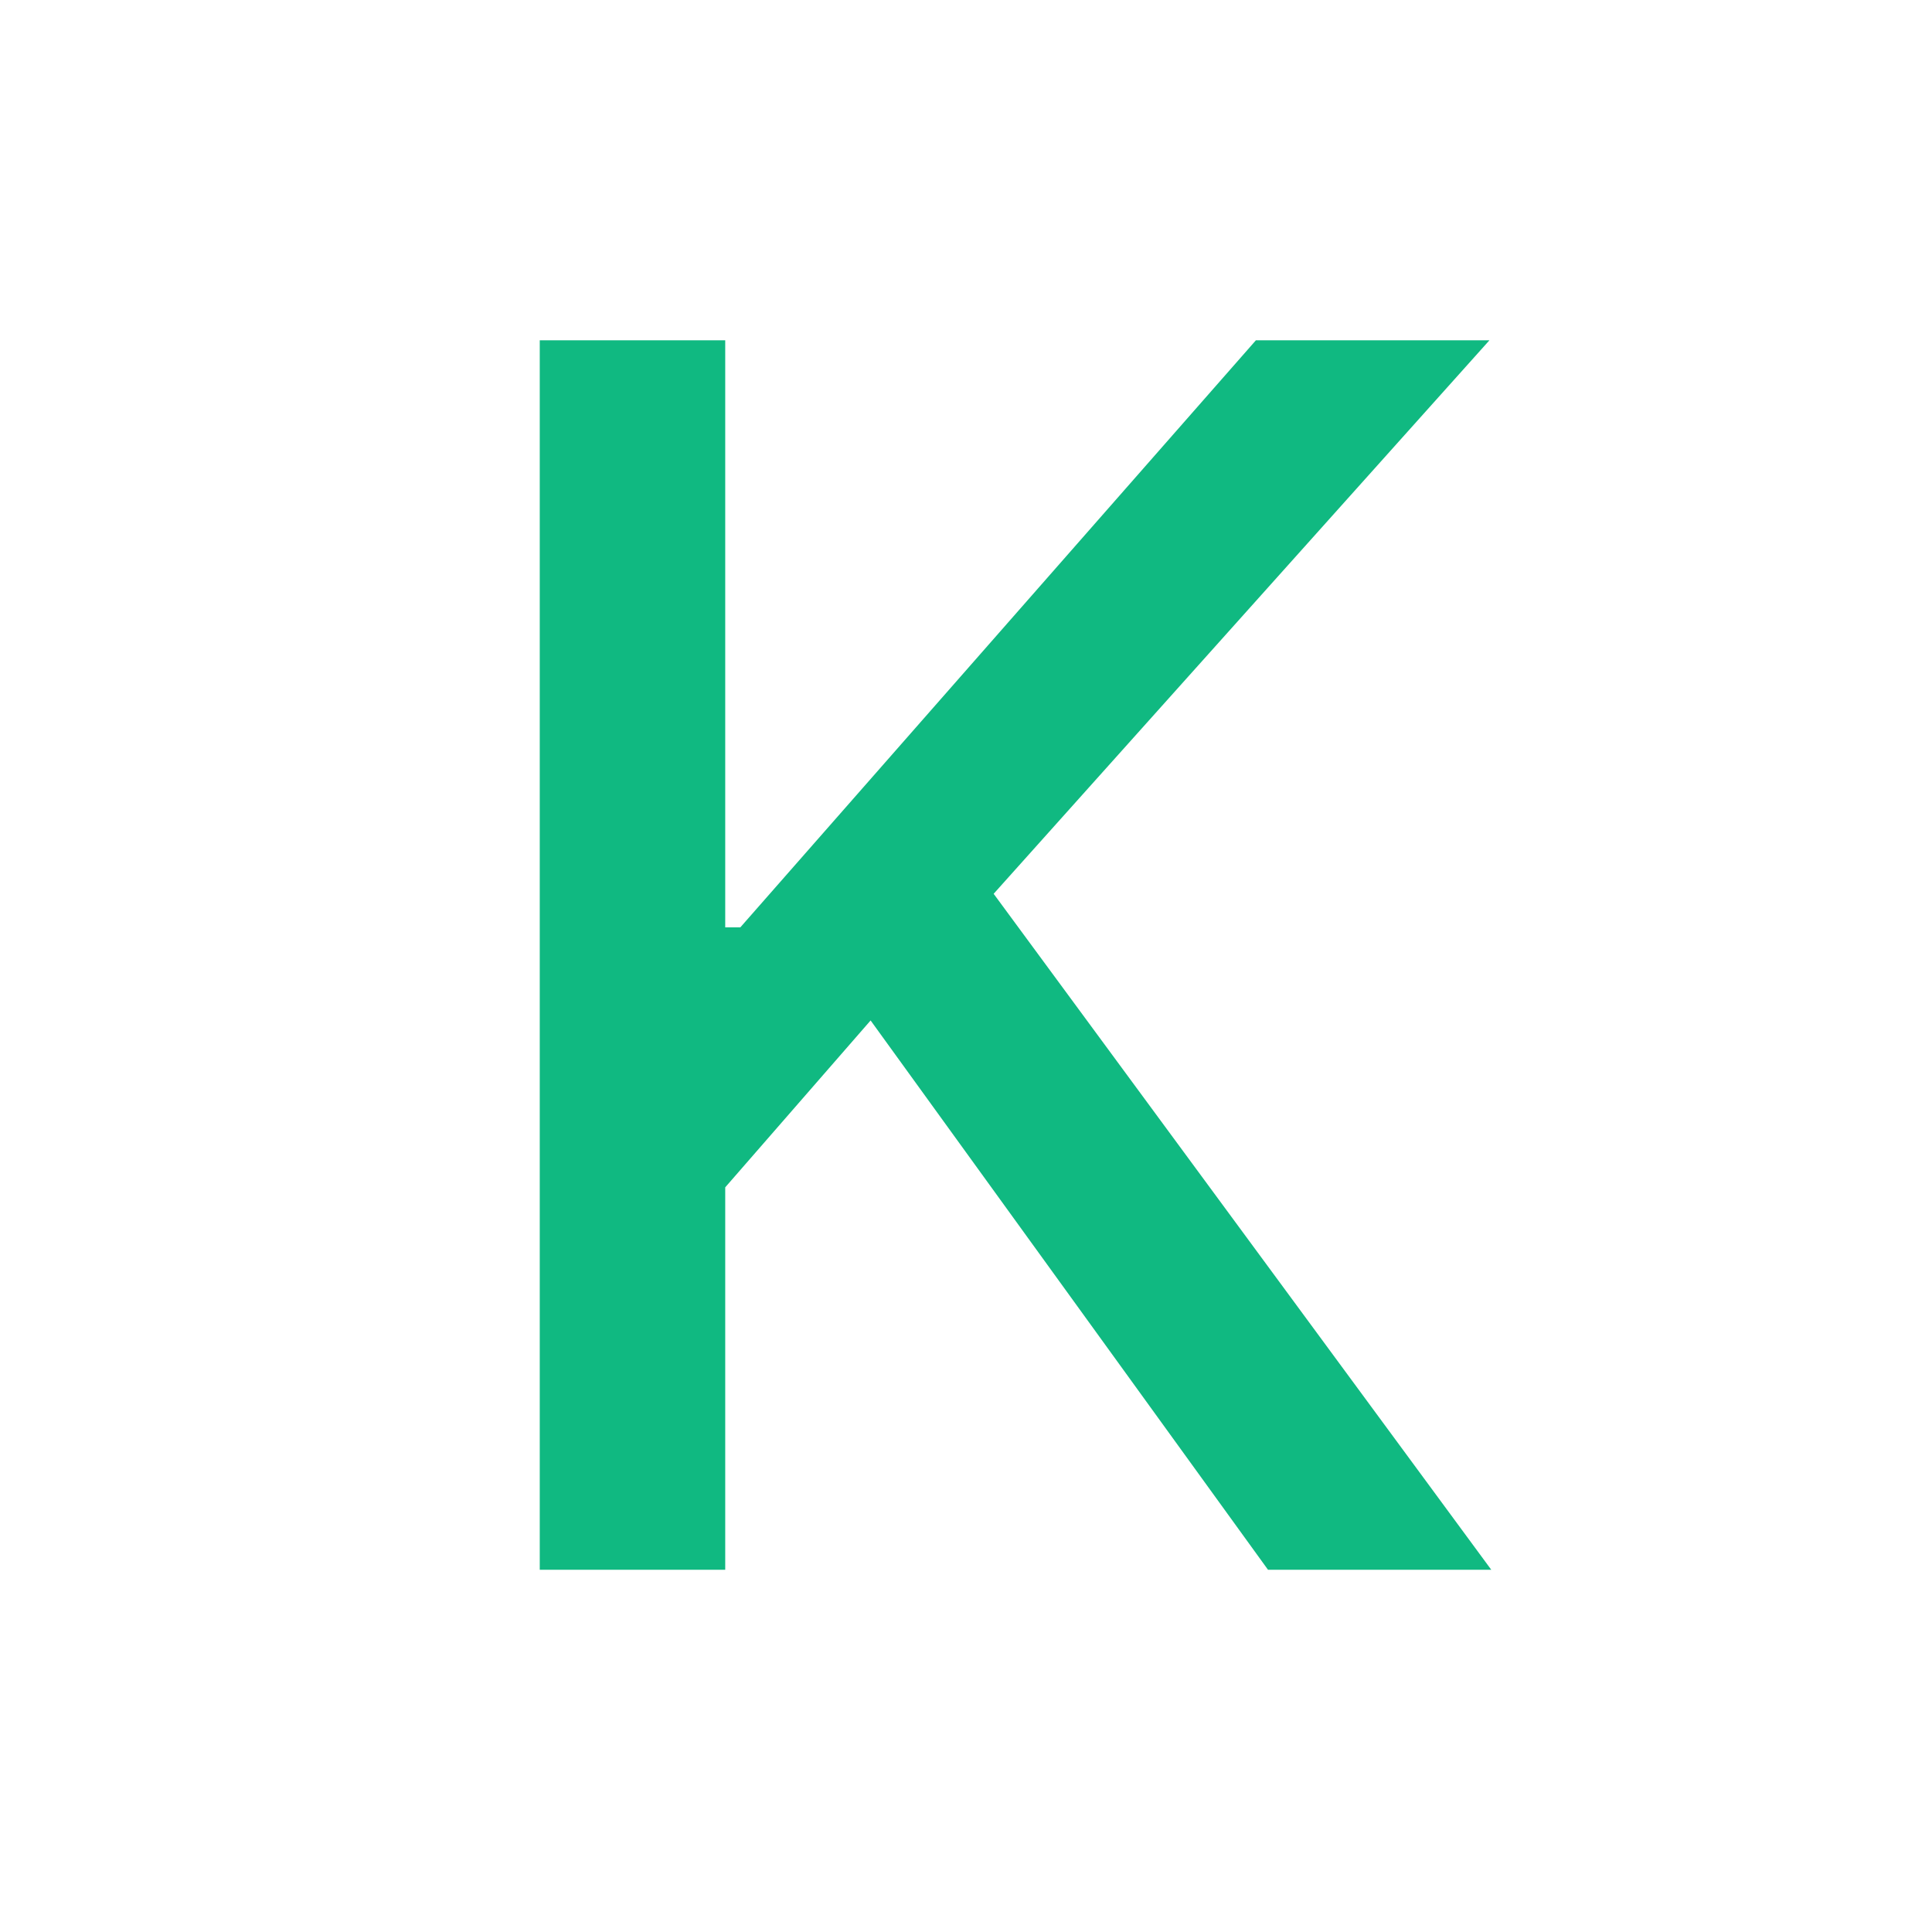
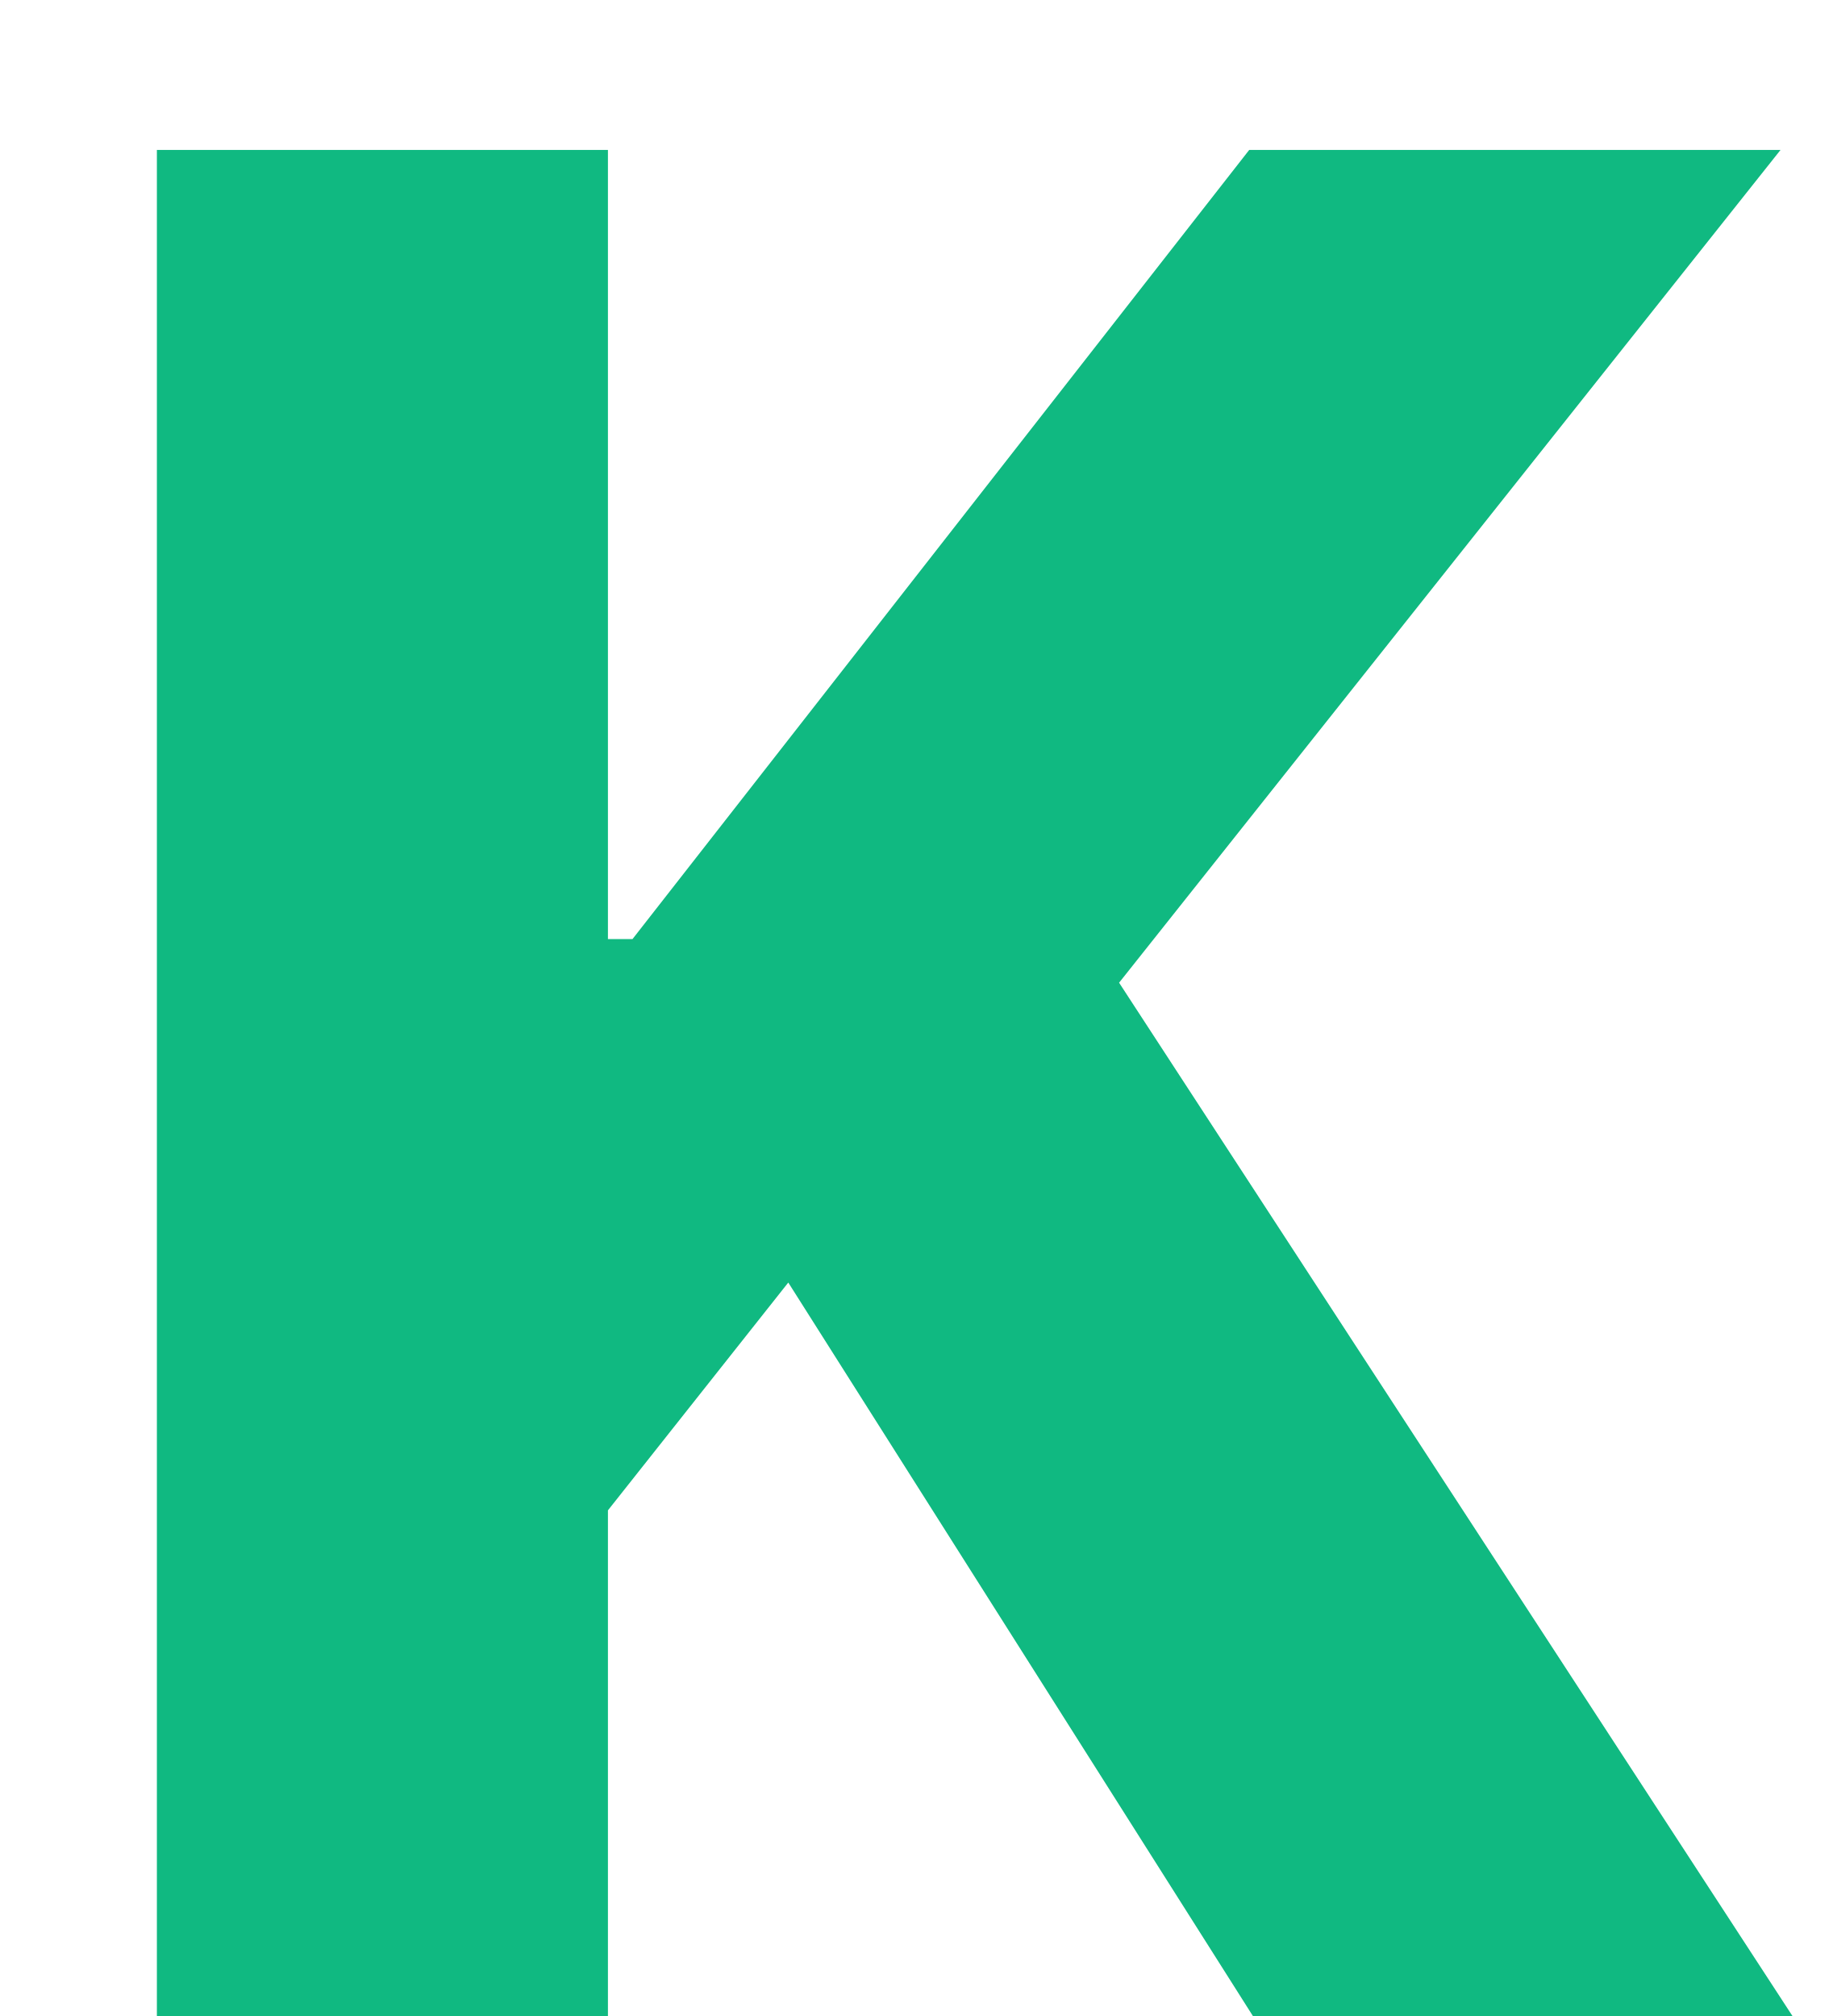
- <svg xmlns="http://www.w3.org/2000/svg" width="16" height="16" viewBox="0 0 16 16" fill="none">
-   <path d="M4.47 13V2.818H6.006V7.68H6.131L10.401 2.818H12.335L8.229 7.402L12.35 13H10.501L7.21 8.451L6.006 9.833V13H4.47Z" fill="#10B981" />
+ <svg xmlns="http://www.w3.org/2000/svg" width="10" height="11" viewBox="0 0 10 11" fill="none">
+   <path d="M0.856 11V0.818H3.317V5.124H3.451L6.816 0.818H9.715L6.106 5.362L9.78 11H6.836L4.301 6.998L3.317 8.241V11H0.856Z" fill="#10B981" />
</svg>
